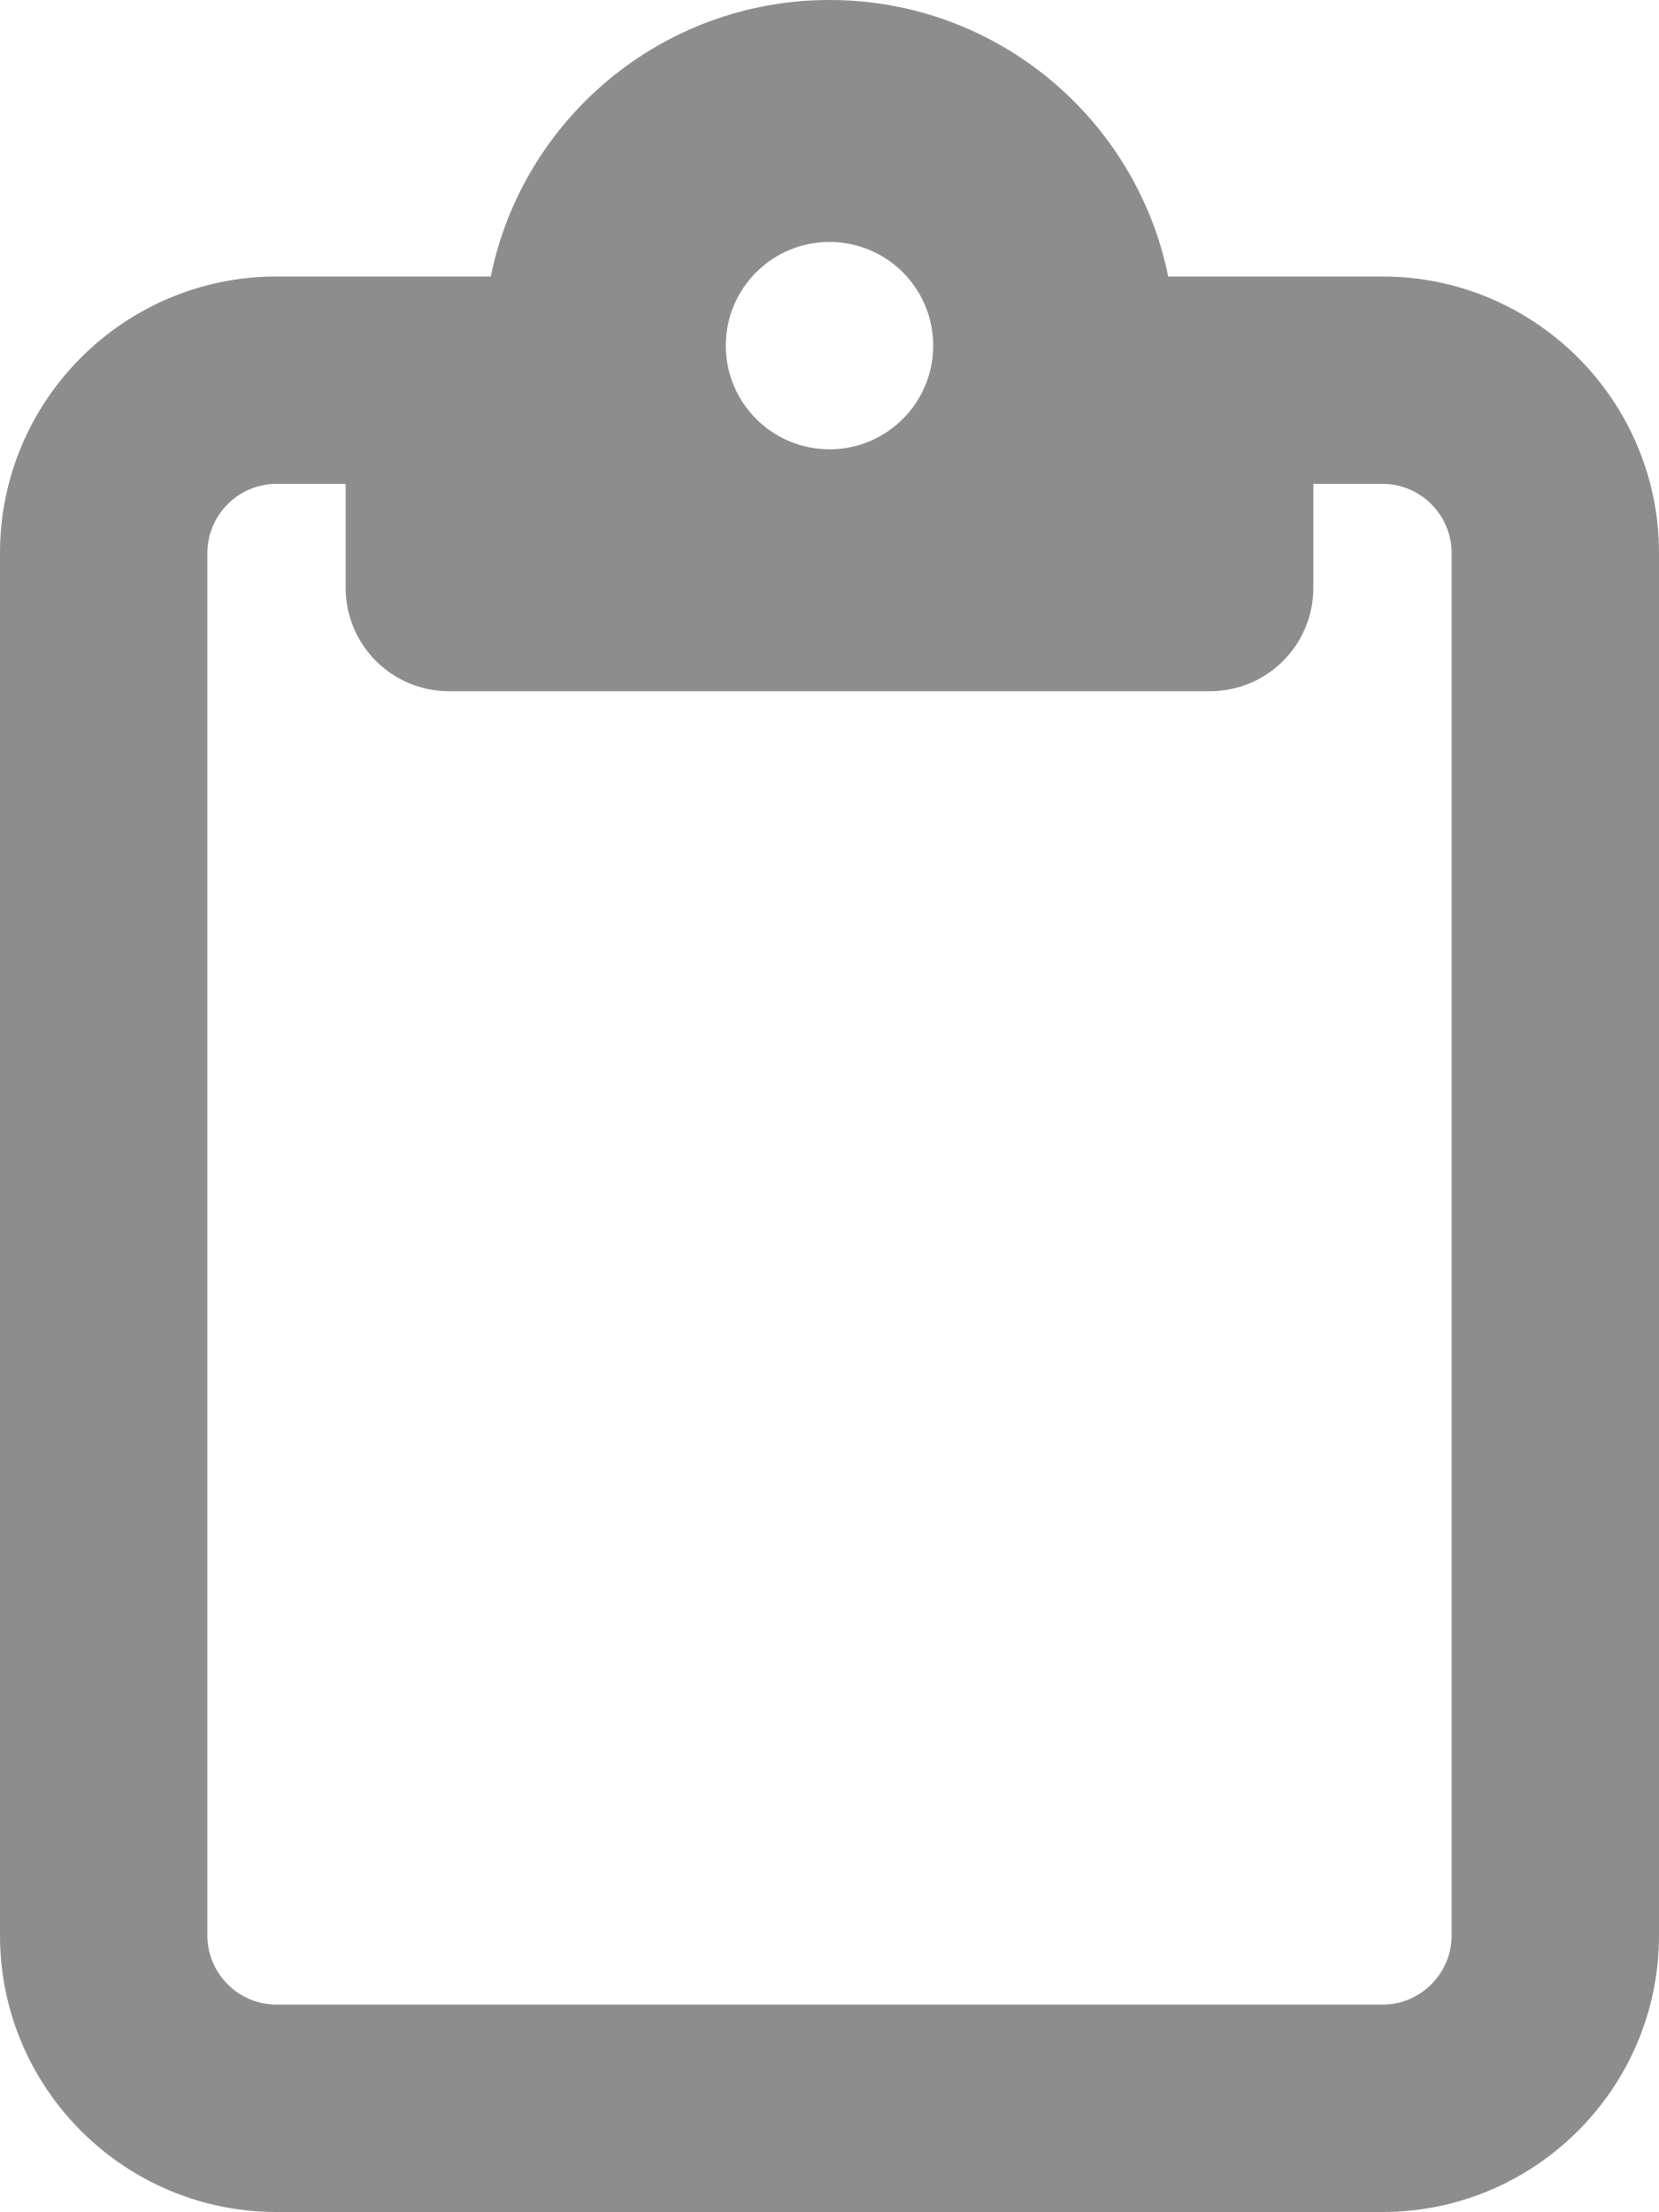
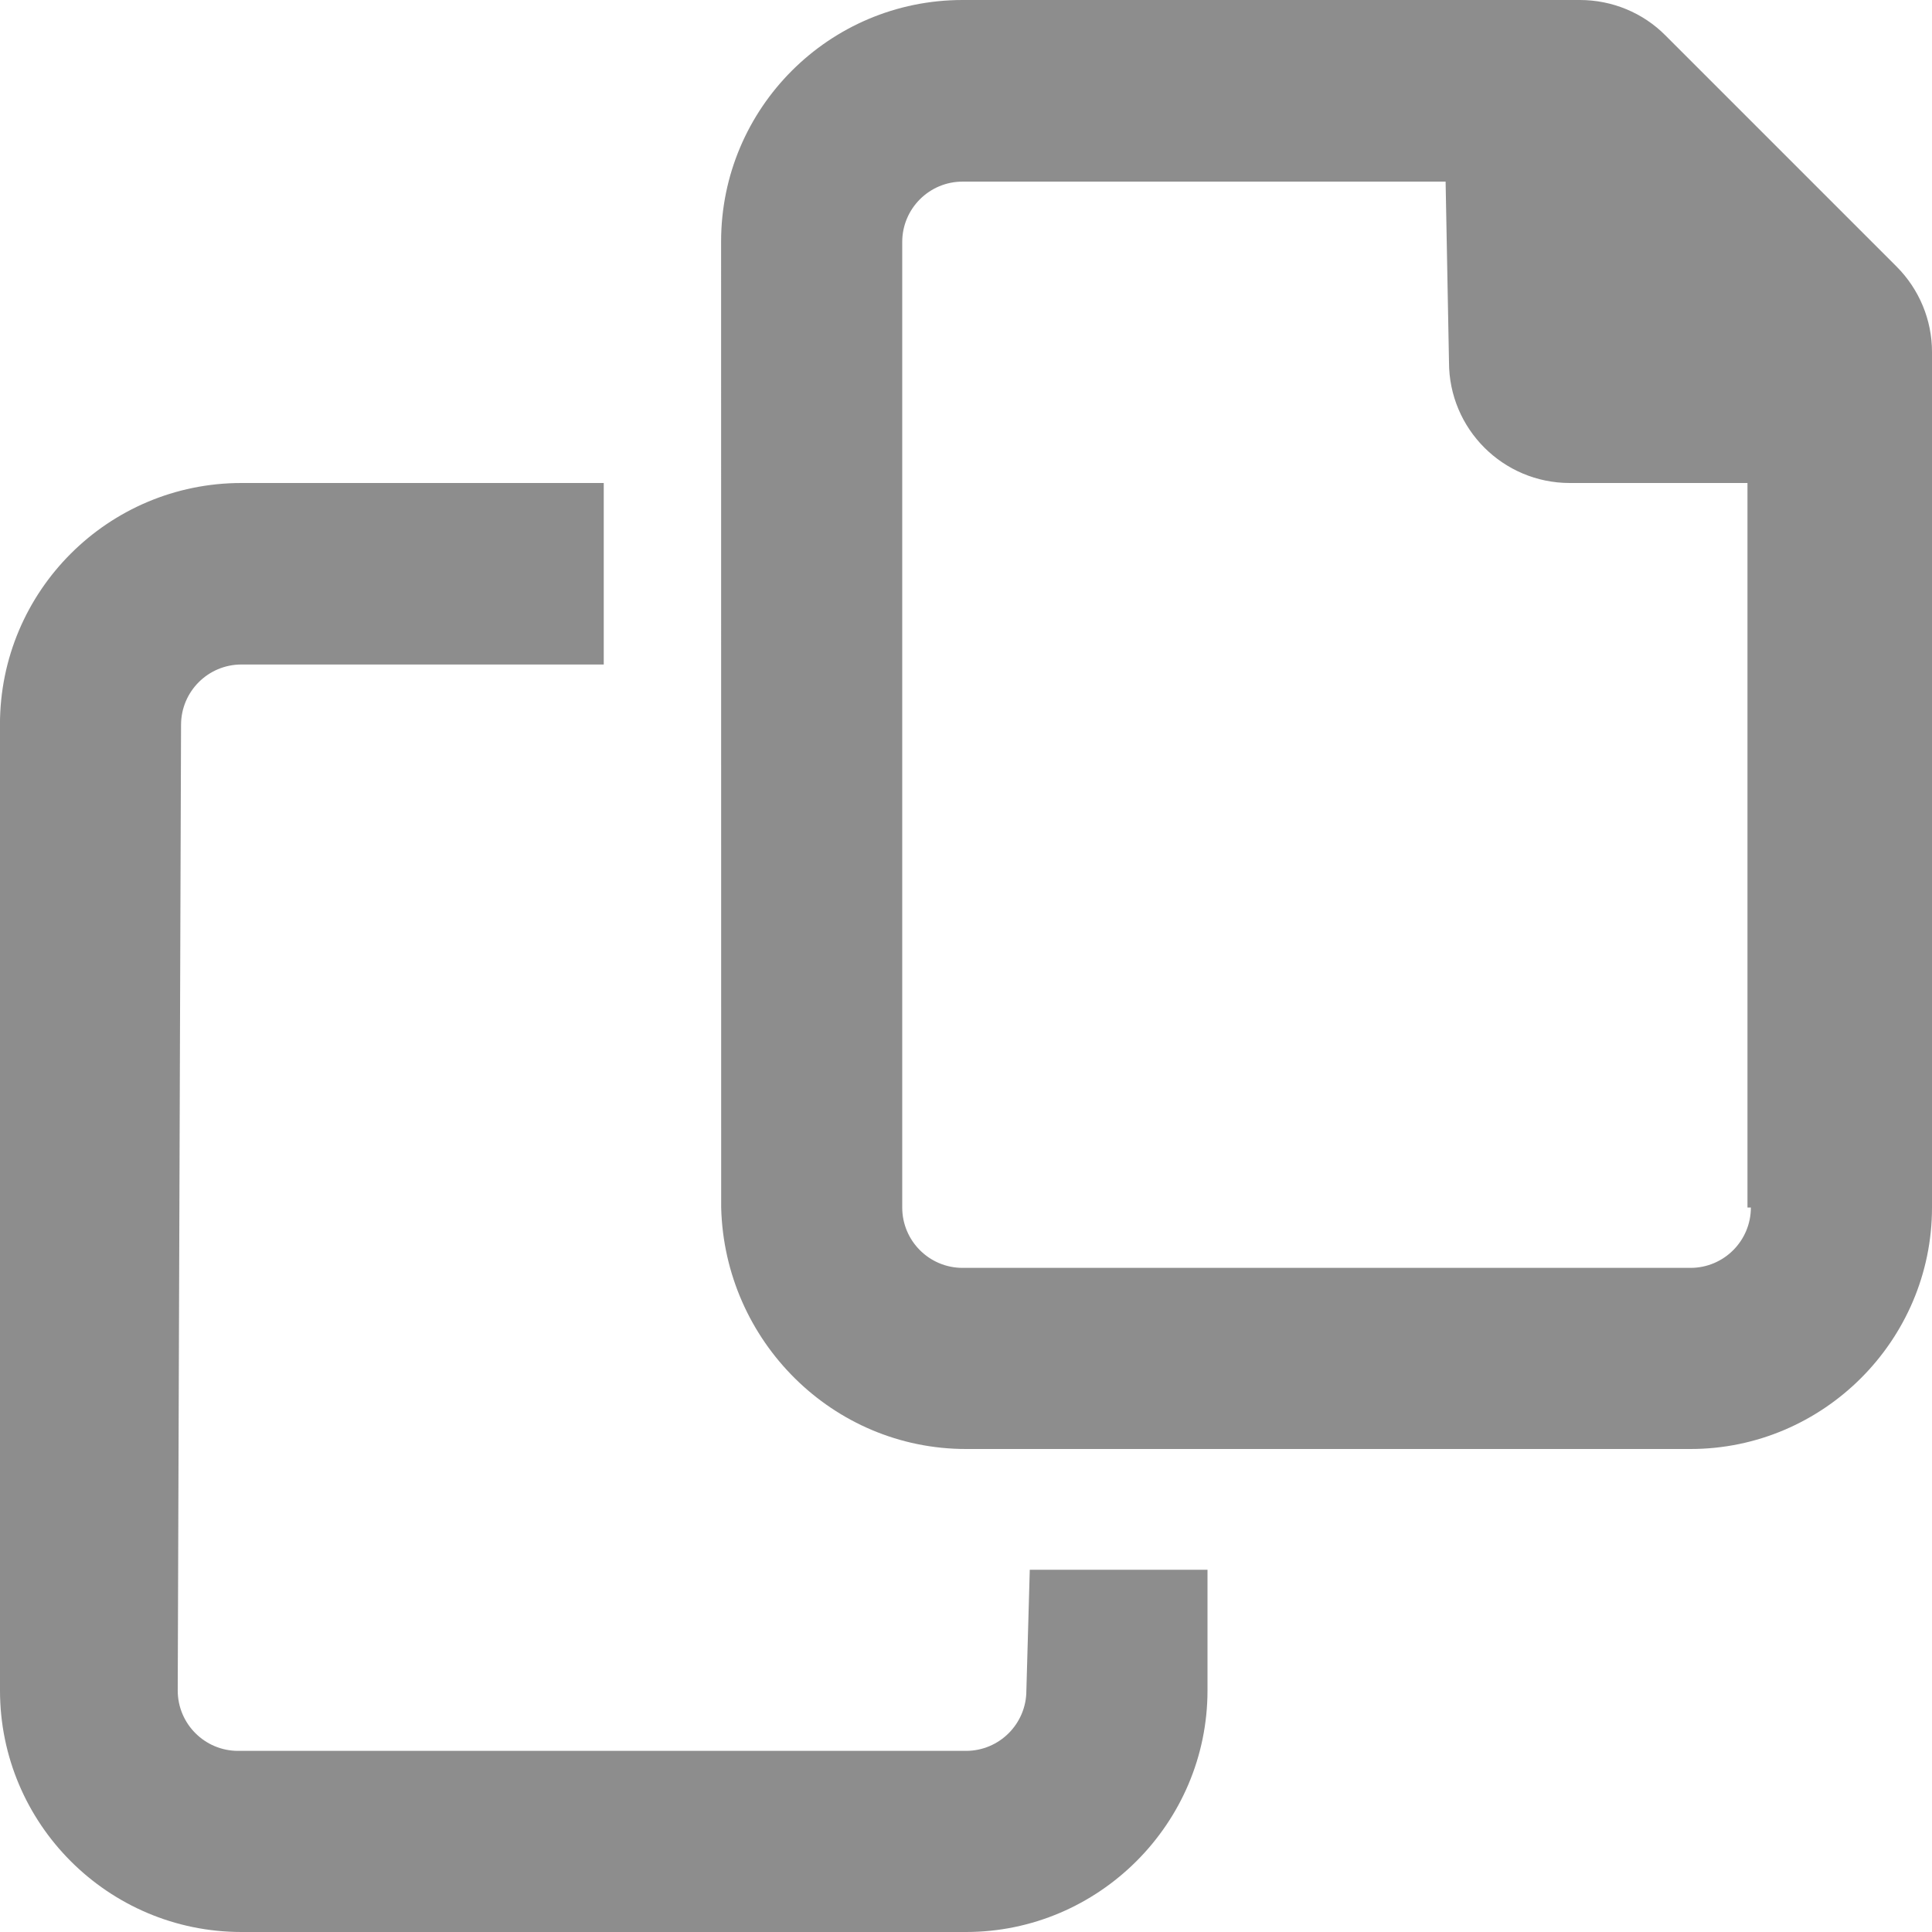
- <svg xmlns="http://www.w3.org/2000/svg" fill="#8d8d8d" viewBox="0 0 384 512">
-   <path stroke-width="1" d="M280 64h40c35.3 0 64 28.7 64 64V448c0 35.3-28.7 64-64 64H64c-35.3 0-64-28.7-64-64V128C0 92.7 28.7 64 64 64h40 9.6C121 27.5 153.3 0 192 0s71 27.5 78.4 64H280zM64 112c-8.8 0-16 7.2-16 16V448c0 8.8 7.2 16 16 16H320c8.8 0 16-7.2 16-16V128c0-8.8-7.2-16-16-16H304v24c0 13.3-10.7 24-24 24H192 104c-13.3 0-24-10.7-24-24V112H64zm128-8a24 24 0 1 0 0-48 24 24 0 1 0 0 48z" />
+ <svg xmlns="http://www.w3.org/2000/svg" fill="#8d8d8d" viewBox="0 0 512 512">
+   <path d="M502.6 70.63l-61.25-61.25C435.4 3.371 427.2 0 418.7 0H255.1c-35.35 0-64 28.66-64 64l.019 256C192 355.4 220.7 384 256 384h192c35.2 0 64-28.8 64-64V93.25C512 84.77 508.6 76.63 502.6 70.63zM464 320c0 8.836-7.164 16-16 16H255.1c-8.838 0-16-7.164-16-16L239.1 64.13c0-8.836 7.164-16 16-16h128L384 96c0 17.67 14.33 32 32 32h47.1V320zM272 448c0 8.836-7.164 16-16 16H63.1c-8.838 0-16-7.164-16-16L47.98 192.1c0-8.836 7.164-16 16-16H160V128H63.99c-35.35 0-64 28.65-64 64l.01 256C.002 483.3 28.66 512 64 512h192c35.2 0 64-28.8 64-64v-32h-47.1L272 448z" />
</svg>
